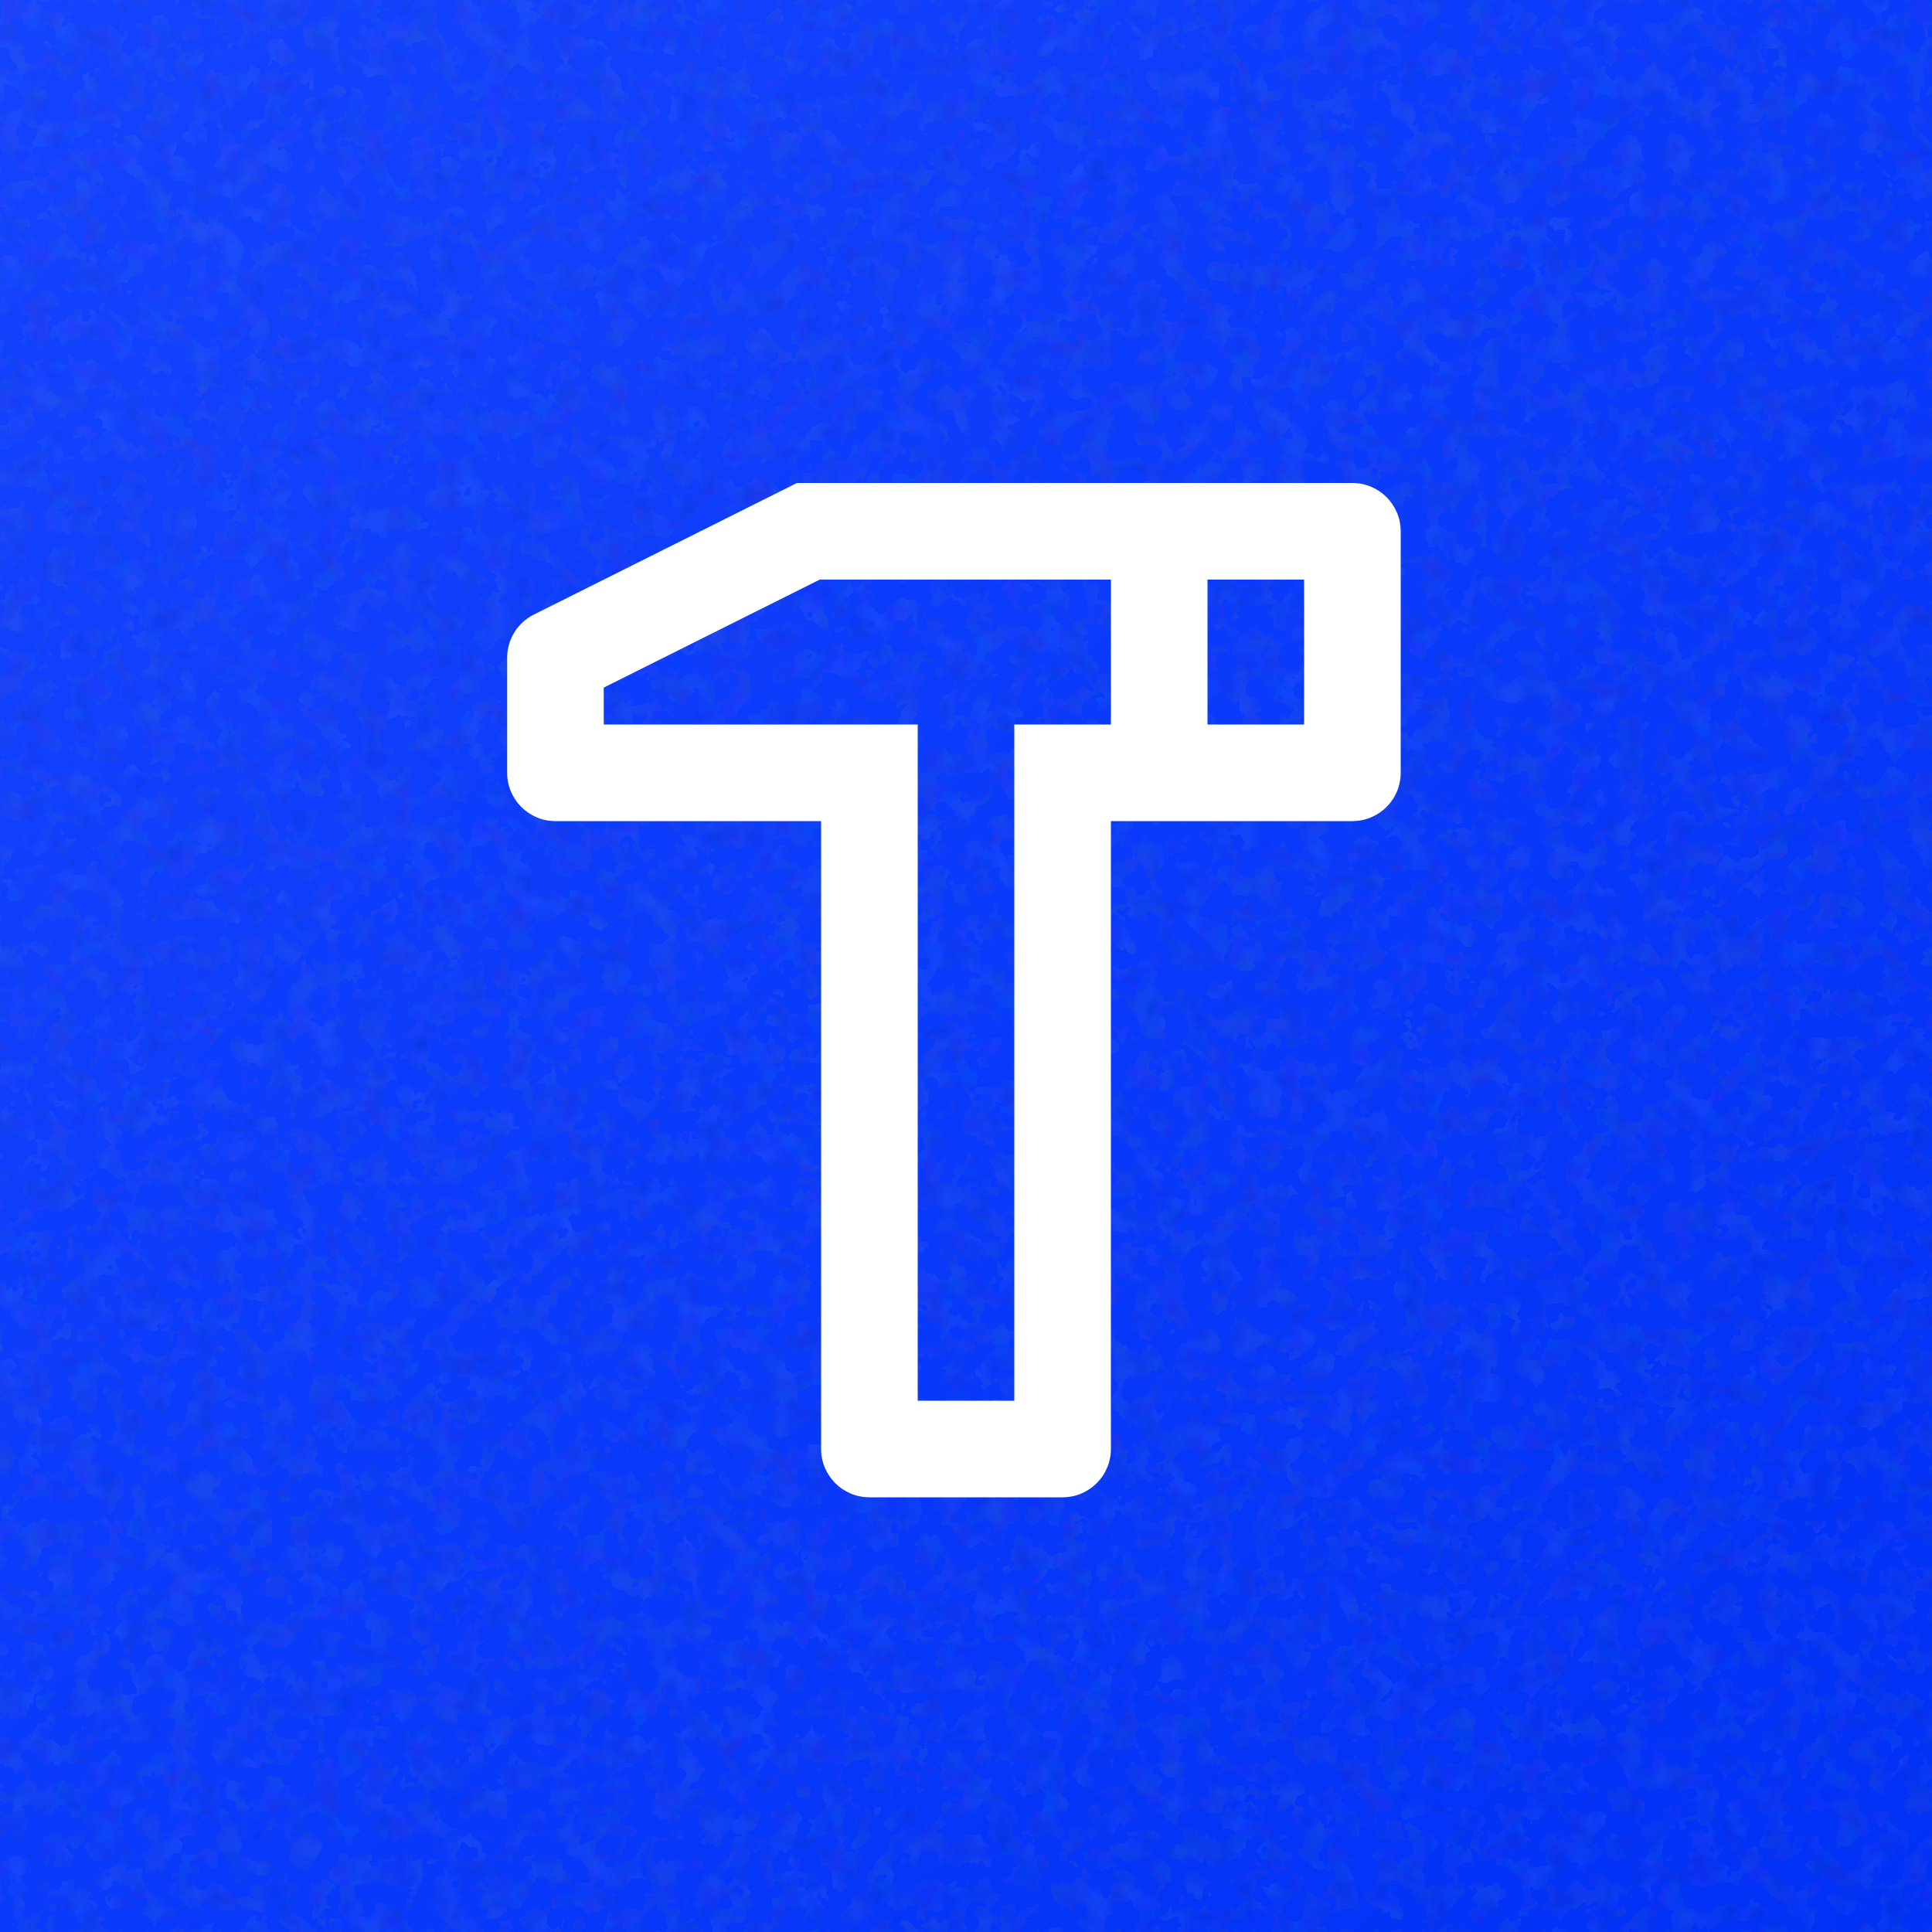
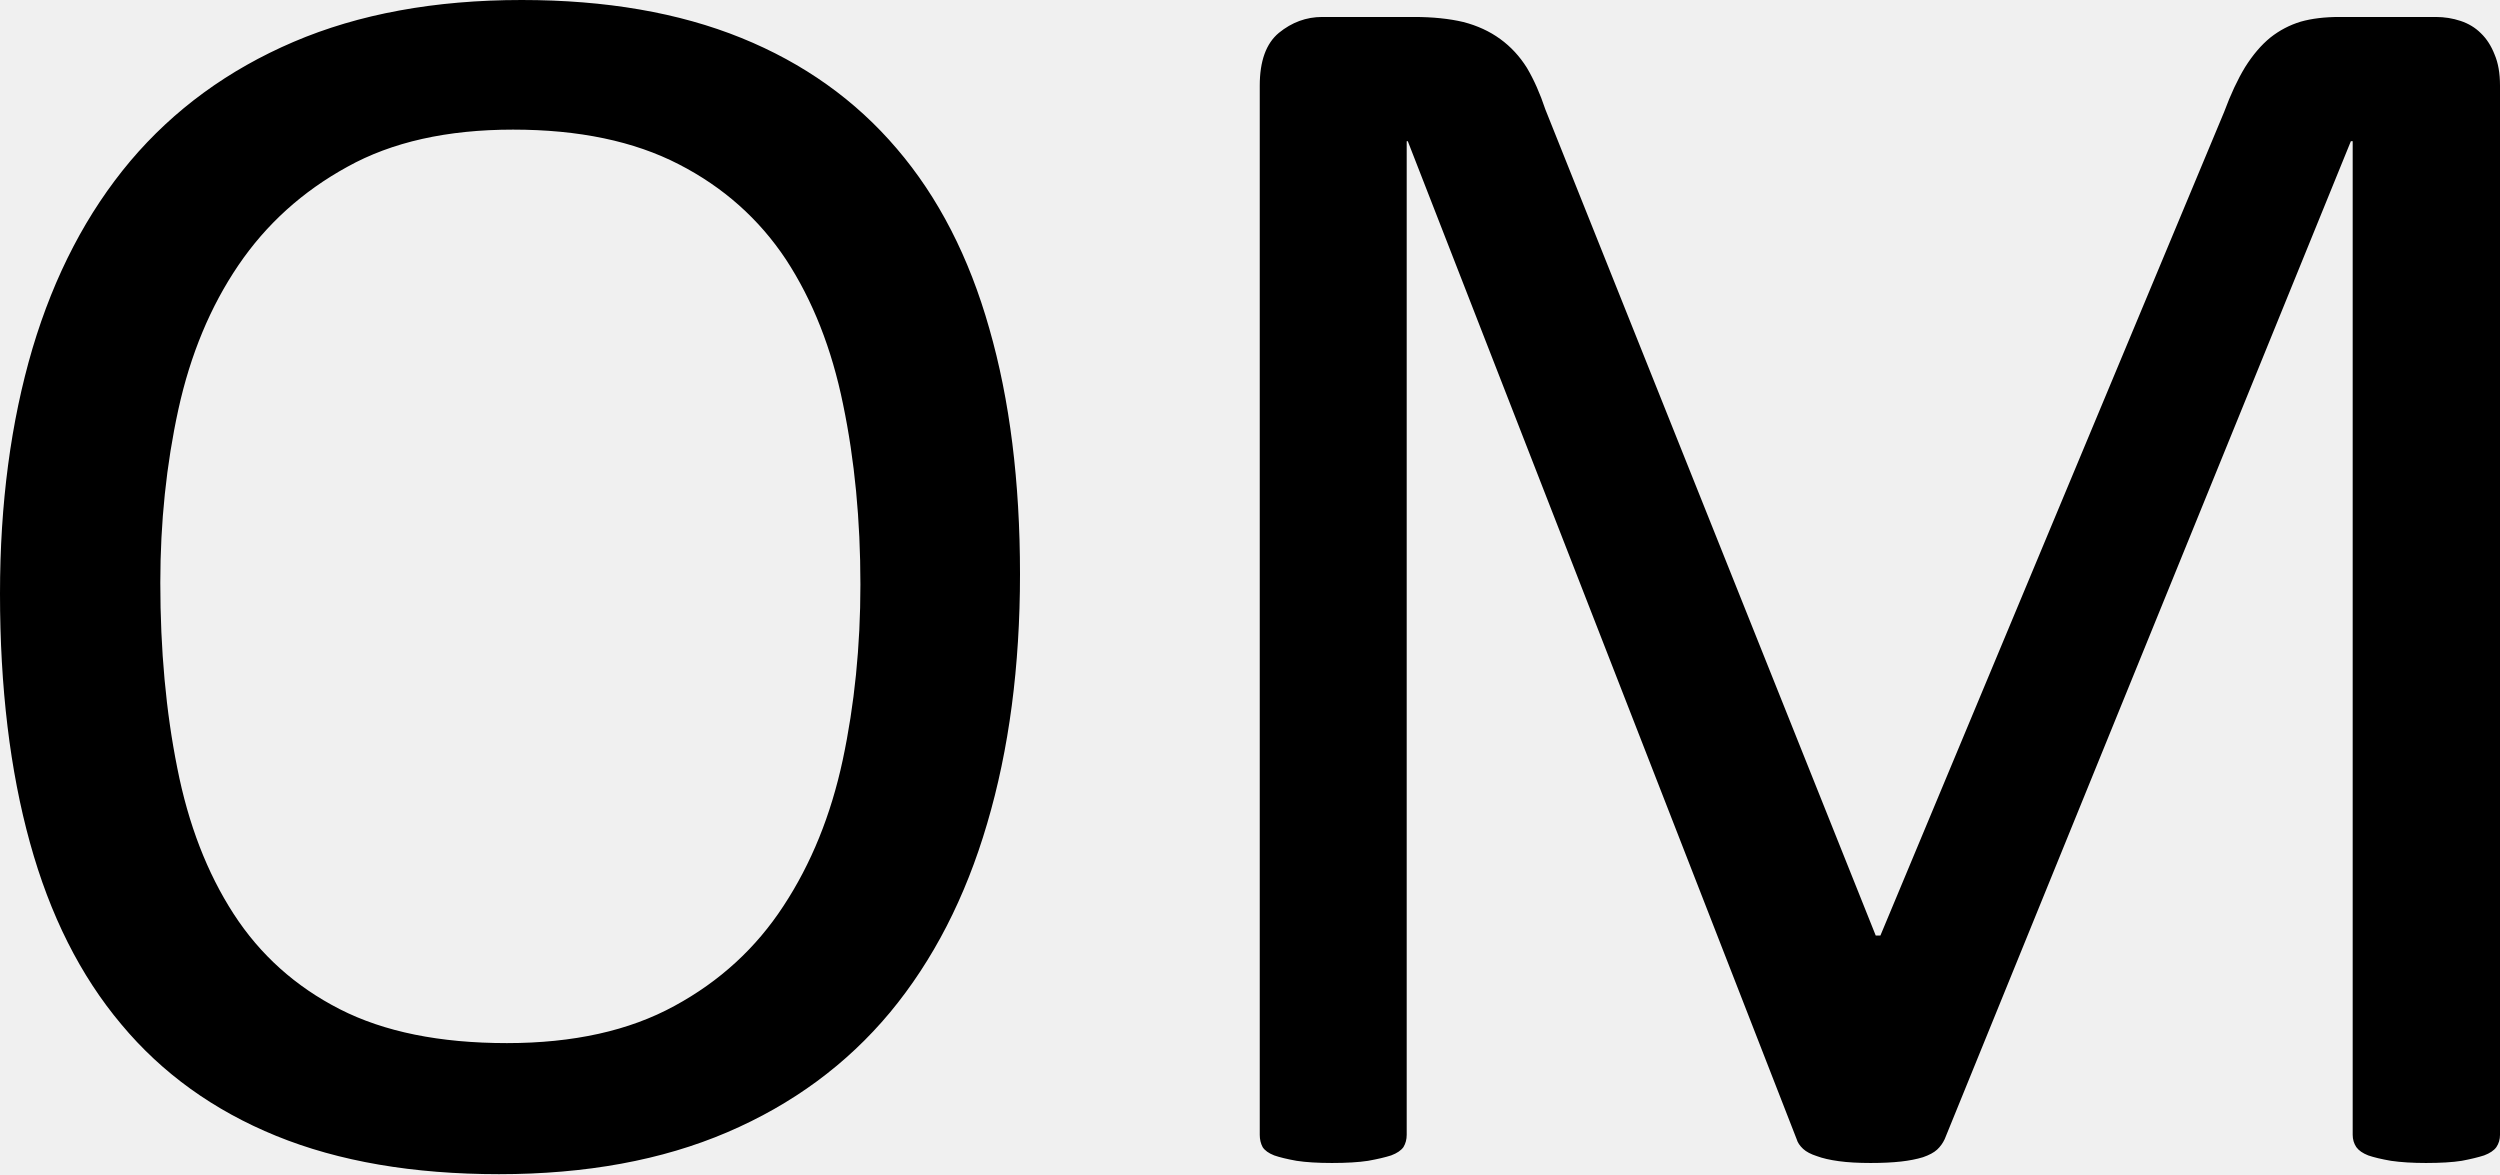
- <svg xmlns="http://www.w3.org/2000/svg" width="40" height="40" viewBox="0 0 40 40" fill="none">
-   <g clip-path="url(#clip0_15253_95095)">
-     <rect width="40" height="40" fill="#0033FF" />
-     <g filter="url(#filter0_n_15253_95095)">
-       <rect width="40" height="40" fill="url(#paint0_linear_15253_95095)" />
+ <svg xmlns="http://www.w3.org/2000/svg" viewBox="0 5.44 69.24 32.52" data-asc="0.75" width="69.24" height="32.52">
+   <defs />
+   <g fill="#000000">
+     <g transform="translate(0, 0)">
+       <path d="M28.25 21.34Q28.25 25.17 27.34 28.25Q26.44 31.32 24.65 33.48Q22.85 35.64 20.14 36.80Q17.43 37.96 13.82 37.96Q10.25 37.96 7.65 36.90Q5.05 35.84 3.36 33.81Q1.66 31.79 0.83 28.78Q0 25.78 0 21.88Q0 18.14 0.90 15.09Q1.81 12.04 3.61 9.90Q5.42 7.76 8.13 6.60Q10.84 5.44 14.45 5.44Q17.94 5.44 20.53 6.49Q23.12 7.54 24.84 9.56Q26.56 11.57 27.40 14.54Q28.25 17.50 28.25 21.34M23.83 21.63Q23.83 18.95 23.35 16.64Q22.88 14.33 21.77 12.63Q20.65 10.94 18.80 9.99Q16.94 9.03 14.21 9.03Q11.47 9.03 9.62 10.06Q7.76 11.08 6.60 12.79Q5.44 14.50 4.94 16.78Q4.44 19.07 4.44 21.58Q4.44 24.37 4.91 26.71Q5.37 29.05 6.47 30.75Q7.57 32.45 9.41 33.39Q11.25 34.33 14.04 34.33Q16.80 34.33 18.68 33.30Q20.56 32.28 21.70 30.53Q22.85 28.78 23.34 26.49Q23.83 24.19 23.83 21.63ZM69.24 36.87Q69.24 37.06 69.14 37.21Q69.04 37.35 68.80 37.44Q68.55 37.52 68.18 37.59Q67.80 37.65 67.19 37.65Q66.63 37.65 66.22 37.59Q65.82 37.52 65.59 37.44Q65.36 37.35 65.26 37.21Q65.16 37.06 65.16 36.87L65.16 9.35L65.11 9.35L53.86 36.99Q53.78 37.16 53.65 37.28Q53.52 37.40 53.26 37.49Q53.00 37.57 52.65 37.61Q52.29 37.65 51.81 37.65Q51.29 37.65 50.93 37.60Q50.56 37.55 50.32 37.46Q50.07 37.38 49.94 37.26Q49.80 37.13 49.76 36.99L38.99 9.35L38.96 9.35L38.96 36.87Q38.96 37.06 38.87 37.21Q38.77 37.35 38.53 37.44Q38.28 37.52 37.89 37.59Q37.50 37.65 36.89 37.65Q36.30 37.65 35.91 37.59Q35.52 37.52 35.29 37.44Q35.06 37.35 34.97 37.21Q34.89 37.06 34.89 36.87L34.89 7.81Q34.89 6.79 35.42 6.35Q35.96 5.91 36.62 5.91L39.16 5.91Q39.94 5.91 40.53 6.05Q41.11 6.20 41.55 6.52Q41.99 6.84 42.29 7.32Q42.58 7.81 42.80 8.47L51.95 31.35L52.08 31.35L61.60 8.54Q61.87 7.81 62.18 7.30Q62.50 6.79 62.88 6.48Q63.26 6.18 63.72 6.04Q64.18 5.91 64.79 5.91L67.46 5.91Q67.82 5.91 68.15 6.02Q68.48 6.13 68.71 6.36Q68.95 6.59 69.09 6.95Q69.24 7.30 69.24 7.81L69.24 36.87Z" />
    </g>
-     <path d="M28 10C28.552 10 29 10.448 29 11V16C29 16.552 28.552 17 28 17H23V30C23 30.552 22.552 31 22 31H18C17.448 31 17 30.552 17 30V17H11.5C10.948 17 10.5 16.552 10.5 16V13.618C10.5 13.239 10.714 12.893 11.053 12.724L16.5 10H28ZM23 12H16.972L12.5 14.236V15H19V29H21V15H23V12ZM27 12H25V15H27V12Z" fill="white" />
  </g>
-   <defs>
-     <filter id="filter0_n_15253_95095" x="0" y="0" width="40" height="40" filterUnits="userSpaceOnUse" color-interpolation-filters="sRGB">
-       <feFlood flood-opacity="0" result="BackgroundImageFix" />
-       <feBlend mode="normal" in="SourceGraphic" in2="BackgroundImageFix" result="shape" />
-       <feTurbulence type="fractalNoise" baseFrequency="2 2" stitchTiles="stitch" numOctaves="3" result="noise" seed="8033" />
-       <feComponentTransfer in="noise" result="coloredNoise1">
-         <feFuncR type="linear" slope="2" intercept="-0.5" />
-         <feFuncG type="linear" slope="2" intercept="-0.5" />
-         <feFuncB type="linear" slope="2" intercept="-0.5" />
-         <feFuncA type="discrete" tableValues="1 1 1 1 1 1 1 1 1 1 1 1 1 1 1 1 1 1 1 1 1 1 1 1 1 1 1 1 1 1 1 1 1 1 1 1 1 1 1 1 1 1 1 1 1 1 1 1 1 1 1 0 0 0 0 0 0 0 0 0 0 0 0 0 0 0 0 0 0 0 0 0 0 0 0 0 0 0 0 0 0 0 0 0 0 0 0 0 0 0 0 0 0 0 0 0 0 0 0 0 " />
-       </feComponentTransfer>
-       <feComposite operator="in" in2="shape" in="coloredNoise1" result="noise1Clipped" />
-       <feComponentTransfer in="noise1Clipped" result="color1">
-         <feFuncA type="table" tableValues="0 0.06" />
-       </feComponentTransfer>
-       <feMerge result="effect1_noise_15253_95095">
-         <feMergeNode in="shape" />
-         <feMergeNode in="color1" />
-       </feMerge>
-     </filter>
-     <linearGradient id="paint0_linear_15253_95095" x1="0" y1="0" x2="40" y2="40" gradientUnits="userSpaceOnUse">
-       <stop stop-color="#1443FF" />
-       <stop offset="1" stop-color="#0031F5" />
-     </linearGradient>
-     <clipPath id="clip0_15253_95095">
-       <rect width="40" height="40" fill="white" />
-     </clipPath>
-   </defs>
</svg>
